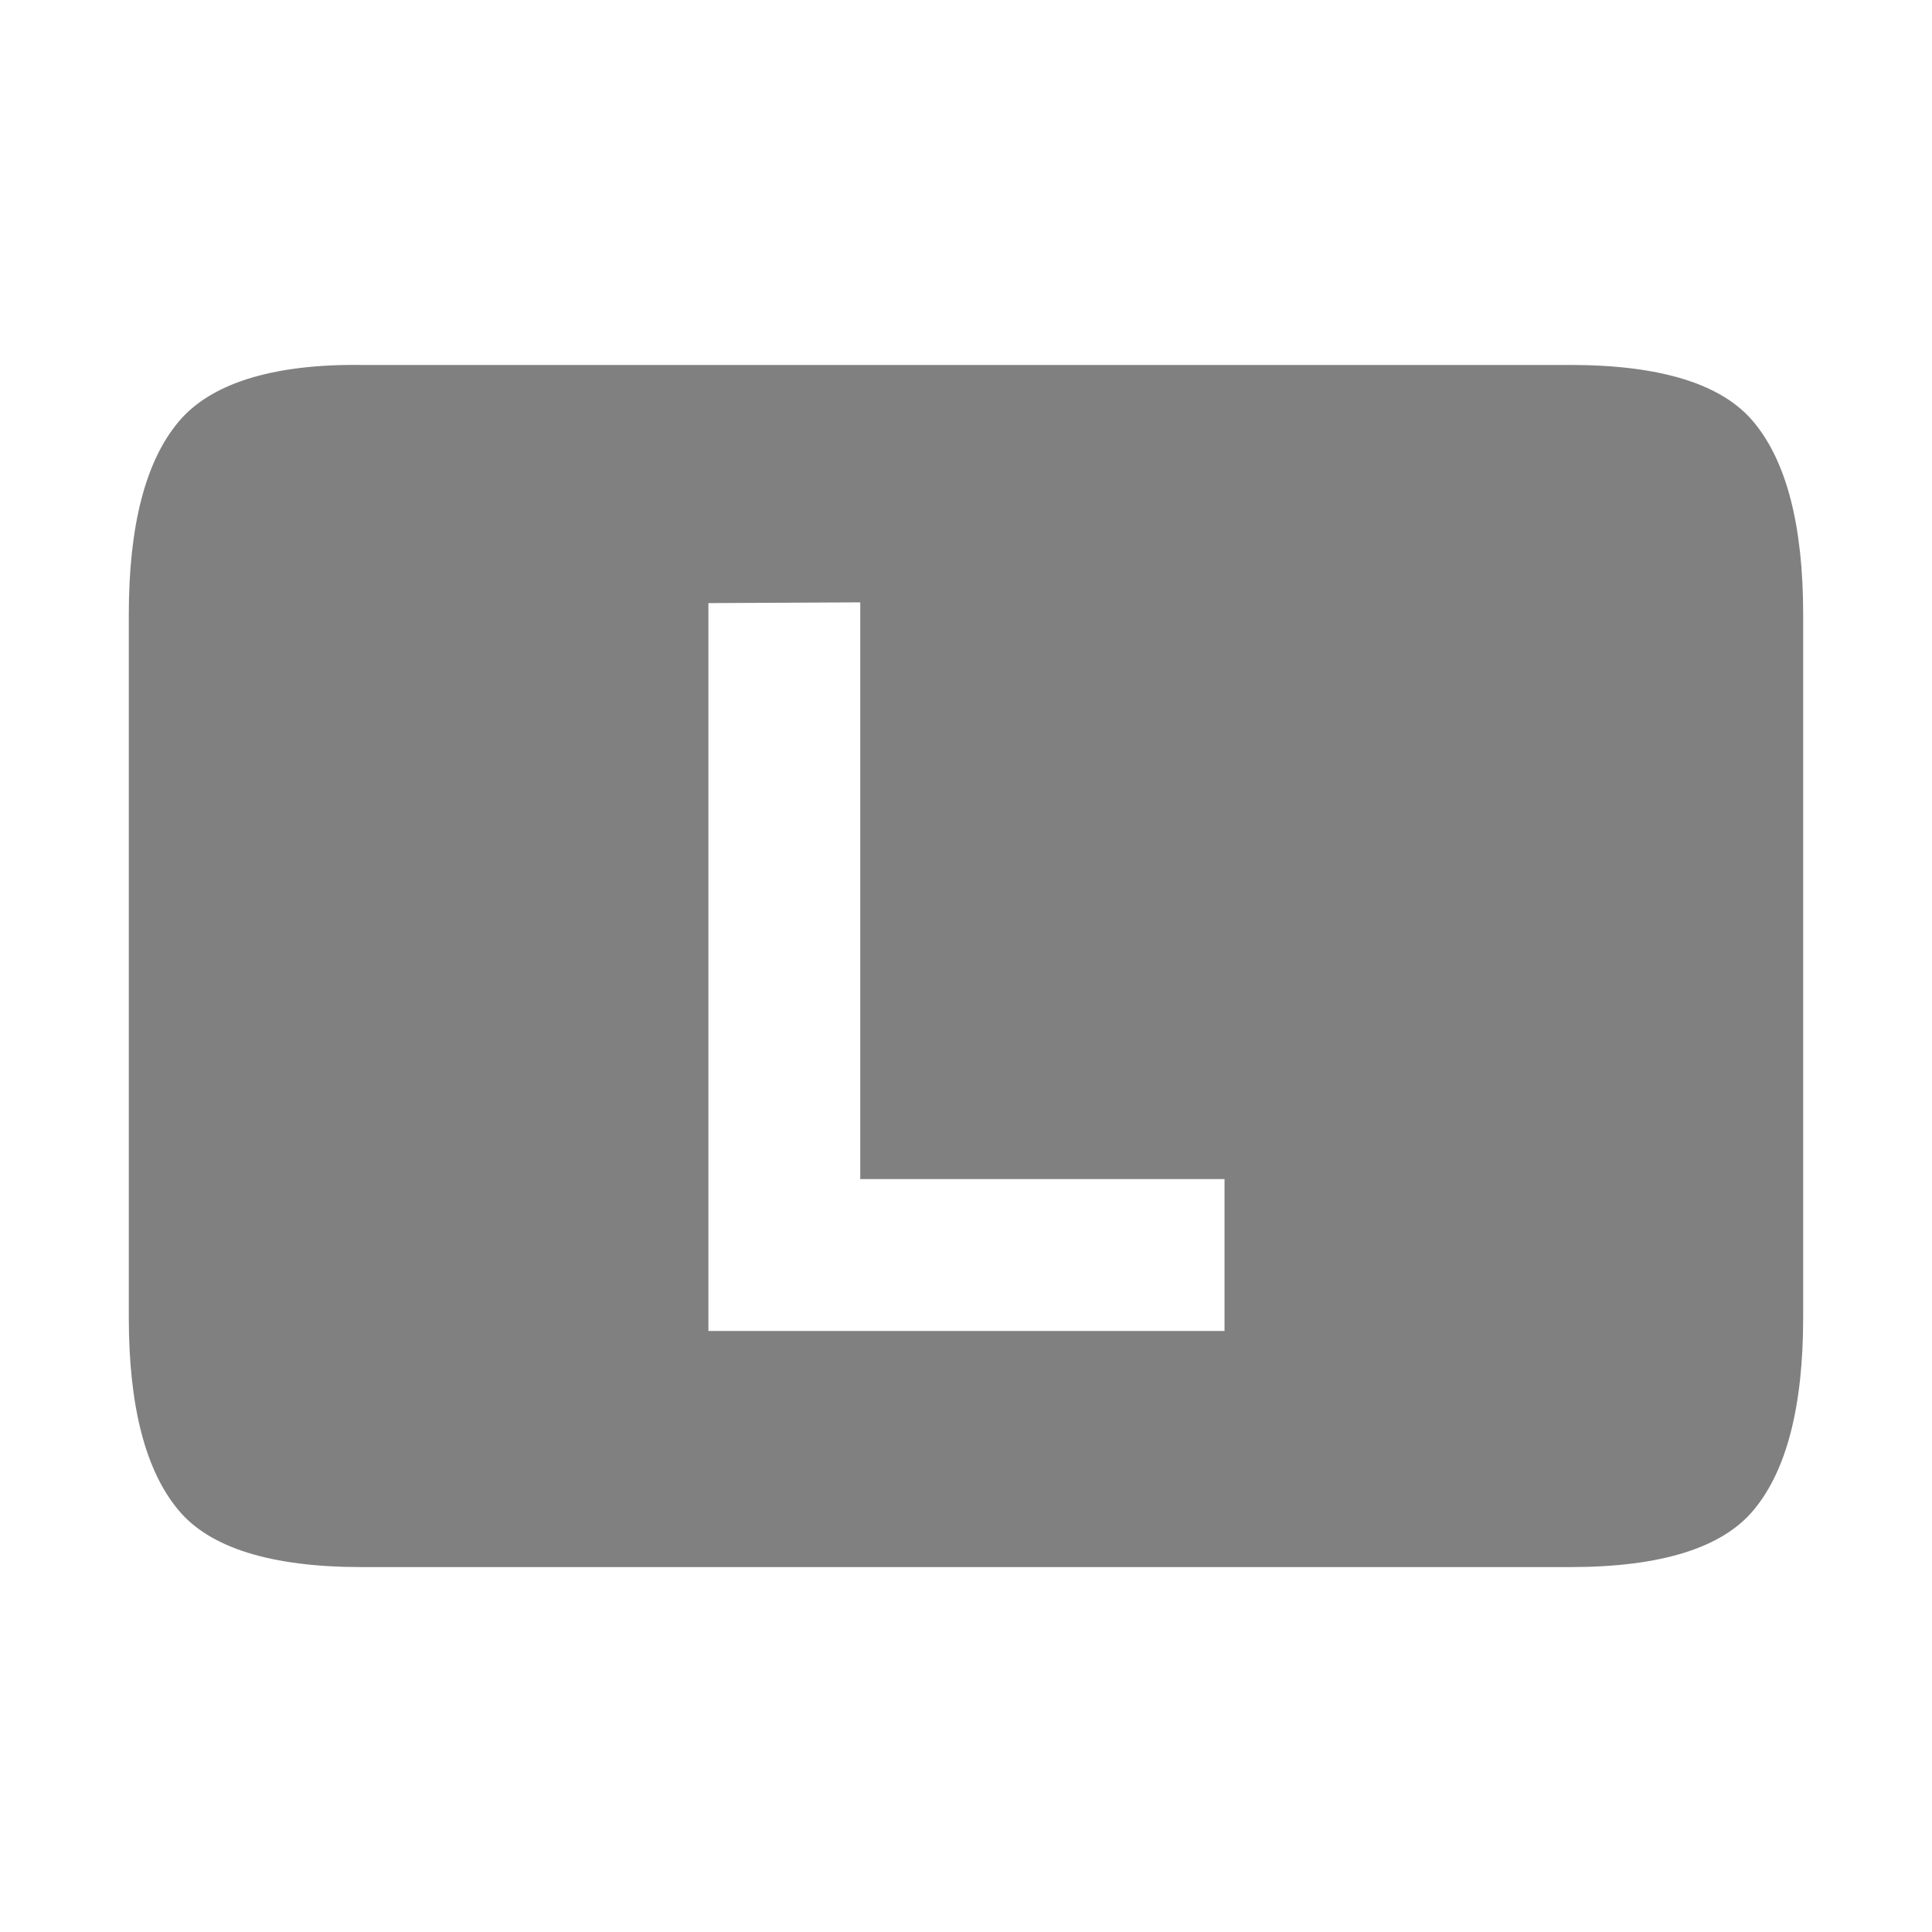
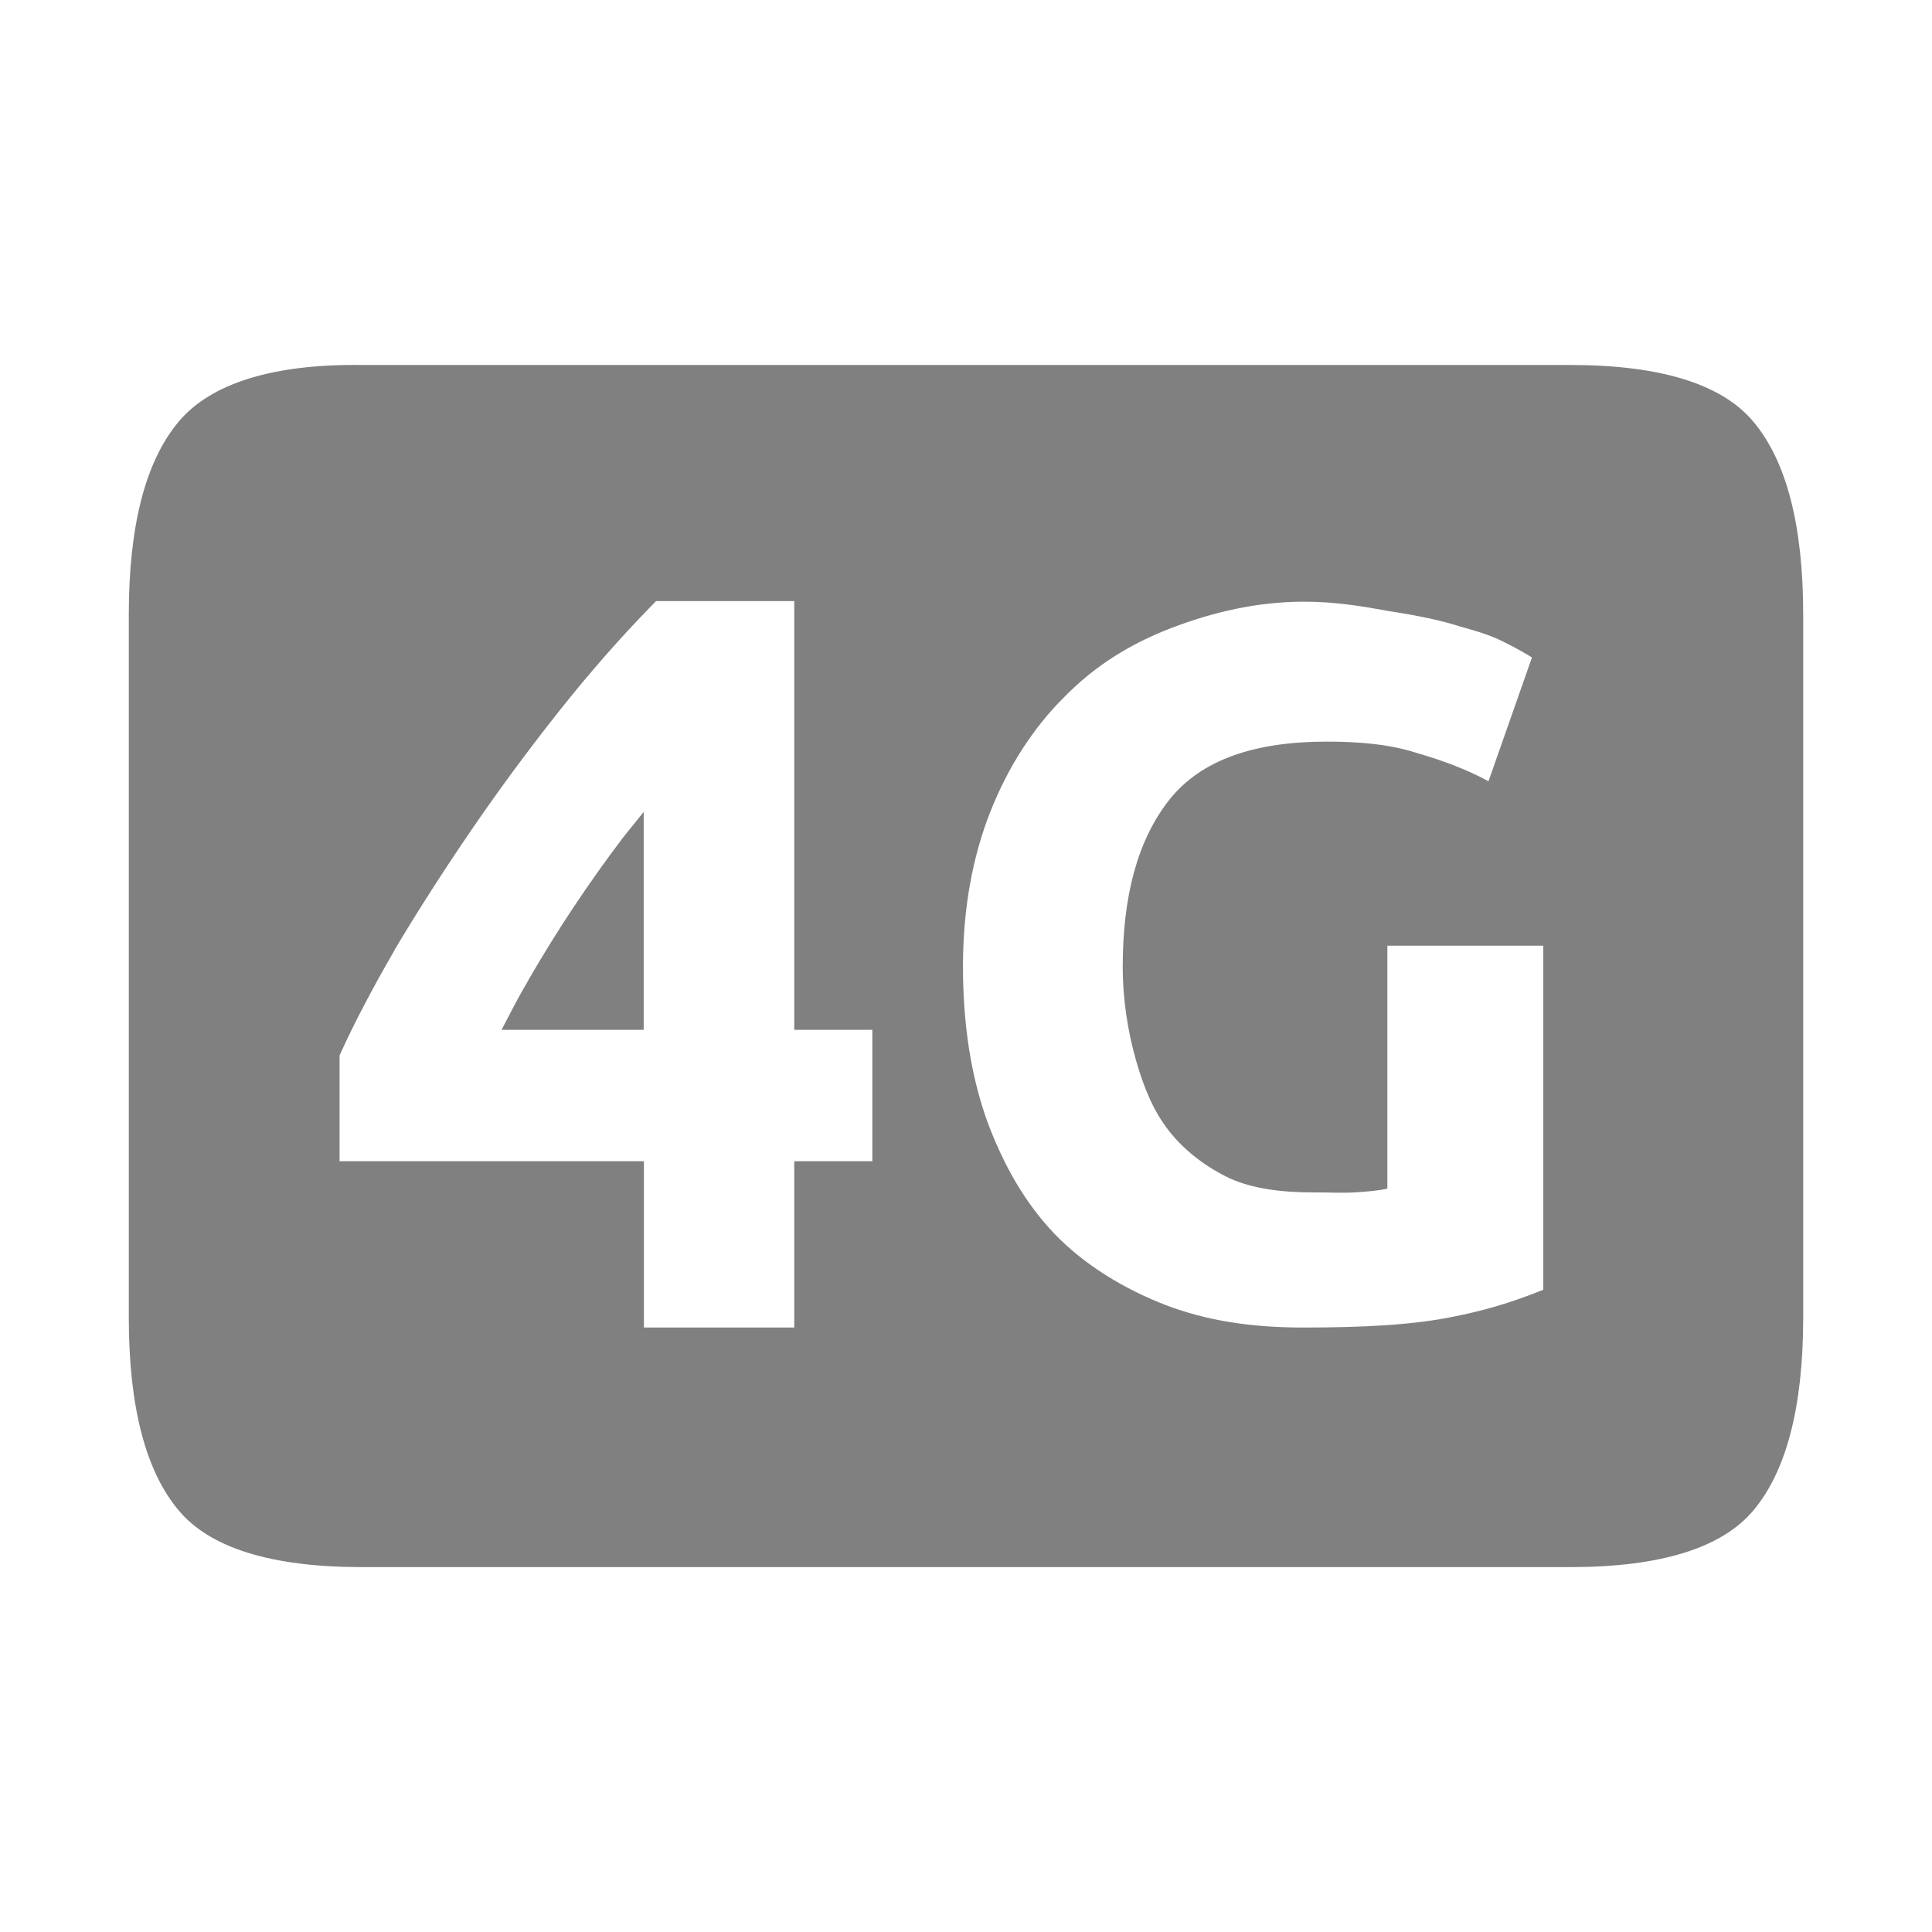
<svg xmlns="http://www.w3.org/2000/svg" width="90" height="90" id="svg6138" version="1.1" viewBox="0 0 90 90">
  <defs id="defs6140">
    <clipPath id="clipPath3017-4-5" clipPathUnits="userSpaceOnUse">
      <path id="path3019-4-1" d="m 199,186.362 0,27 39,0 0,-27 -39,0 z m 25.141,7.5 c 0.532,1e-5 0.983,0.079 1.406,0.156 0.434,0.067 0.852,0.15 1.156,0.25 0.315,0.088 0.523,0.151 0.719,0.25 0.206,0.1 0.398,0.21 0.484,0.266 l -0.719,2.047 c -0.347,-0.188 -0.732,-0.336 -1.188,-0.469 -0.445,-0.144 -0.952,-0.188 -1.484,-0.188 -1.183,2e-5 -2.077,0.294 -2.609,0.969 -0.521,0.663 -0.766,1.589 -0.766,2.75 0,0.564 0.088,1.082 0.219,1.547 0.13,0.453 0.286,0.84 0.547,1.172 0.261,0.332 0.609,0.593 1,0.781 0.391,0.177 0.869,0.234 1.391,0.234 0.282,0 0.476,0.012 0.672,0 0.206,-0.012 0.395,-0.029 0.547,-0.062 l 0,-4.016 2.578,0 0,5.688 c -0.304,0.122 -0.78,0.305 -1.453,0.438 -0.673,0.144 -1.528,0.188 -2.516,0.188 -0.847,0 -1.586,-0.11 -2.281,-0.375 -0.684,-0.265 -1.34,-0.663 -1.828,-1.172 -0.489,-0.509 -0.854,-1.15 -1.125,-1.891 -0.261,-0.741 -0.391,-1.58 -0.391,-2.531 0,-0.962 0.16,-1.822 0.453,-2.562 0.293,-0.741 0.708,-1.382 1.219,-1.891 0.51,-0.52 1.082,-0.875 1.766,-1.141 0.695,-0.265 1.421,-0.438 2.203,-0.438 z m -11.953,0.031 c 0.163,-0.012 0.353,0 0.531,0 0.659,2e-5 1.243,0.116 1.719,0.281 0.486,0.154 0.874,0.375 1.188,0.672 0.313,0.286 0.552,0.604 0.703,1 0.151,0.385 0.203,0.866 0.203,1.328 0,0.451 -0.111,0.868 -0.359,1.297 -0.249,0.418 -0.579,0.733 -1,0.953 0.584,0.242 1.046,0.578 1.359,1.062 0.324,0.473 0.469,1.047 0.469,1.719 -1e-5,0.528 -0.077,1.033 -0.25,1.484 -0.173,0.44 -0.445,0.857 -0.812,1.188 -0.367,0.319 -0.834,0.547 -1.406,0.734 -0.562,0.176 -1.222,0.25 -2,0.25 -0.292,0 -0.613,0.011 -0.938,-0.031 -0.324,-0.033 -0.651,-0.121 -0.953,-0.188 -0.303,-0.066 -0.533,-0.11 -0.781,-0.188 -0.249,-0.077 -0.469,-0.153 -0.609,-0.219 l 0.453,-2.062 c 0.281,0.121 0.661,0.248 1.094,0.391 0.443,0.132 1.024,0.219 1.672,0.219 0.746,0 1.232,-0.136 1.578,-0.422 0.346,-0.286 0.547,-0.672 0.547,-1.156 0,-0.297 -0.058,-0.536 -0.188,-0.734 -0.119,-0.209 -0.3,-0.379 -0.516,-0.5 -0.216,-0.132 -0.51,-0.268 -0.812,-0.312 -0.292,-0.055 -0.571,-0.062 -0.906,-0.062 l -0.984,0 0,-1.938 1.125,0 c 0.238,0 0.424,-0.081 0.641,-0.125 0.227,-0.044 0.468,-0.088 0.641,-0.188 0.173,-0.11 0.293,-0.261 0.391,-0.438 0.108,-0.187 0.125,-0.428 0.125,-0.703 0,-0.209 -0.039,-0.377 -0.125,-0.531 -0.086,-0.154 -0.188,-0.276 -0.328,-0.375 -0.13,-0.099 -0.238,-0.19 -0.422,-0.234 -0.173,-0.055 -0.363,-0.062 -0.547,-0.062 -0.465,3e-5 -0.944,0.06 -1.344,0.203 -0.389,0.143 -0.738,0.322 -1.062,0.531 l -0.844,-1.828 c 0.173,-0.11 0.382,-0.176 0.609,-0.297 0.238,-0.121 0.469,-0.245 0.75,-0.344 0.281,-0.099 0.593,-0.215 0.906,-0.281 0.162,-0.033 0.322,-0.083 0.484,-0.094 z" style="color:#000000;fill:#ff00ff;fill-opacity:1;fill-rule:nonzero;stroke:none;stroke-width:6;marker:none;visibility:visible;display:inline;overflow:visible;enable-background:accumulate" />
    </clipPath>
  </defs>
  <g id="layer1" transform="translate(-283.5714,-358.7907)">
    <g transform="translate(169.5714,223.4282)" id="g5937" />
    <g id="g6498" transform="translate(-810.4286,-289.5715)">
-       <path style="font-size:15px;font-style:normal;font-variant:normal;font-weight:normal;font-stretch:normal;text-align:center;line-height:125%;letter-spacing:0px;word-spacing:0px;writing-mode:lr-tb;text-anchor:middle;fill:#808080;fill-opacity:1;stroke:none;font-family:Ubuntu;-inkscape-font-specification:Ubuntu" d="m 1110.855,665.363 c -4.233,-0.053 -7.077,0.897 -8.537,2.648 -1.533,1.825 -2.318,4.819 -2.318,8.979 l 0,32.746 c 0,4.16 0.786,7.154 2.318,8.979 1.46,1.752 4.304,2.648 8.537,2.648 l 56.291,0 c 4.233,0 7.077,-0.897 8.537,-2.648 1.533,-1.825 2.316,-4.819 2.316,-8.979 l 0,-32.746 c 0,-4.16 -0.784,-7.154 -2.316,-8.979 -1.46,-1.752 -4.304,-2.648 -8.537,-2.648 l -56.291,0 z m 23.219,11.059 0,26.867 16.969,0 0,7.074 -23.371,0 -0.672,0 0,-33.906 7.074,-0.035 z" id="path6342-6" />
+       <path style="font-size:15px;font-style:normal;font-variant:normal;font-weight:normal;font-stretch:normal;text-align:center;line-height:125%;letter-spacing:0px;word-spacing:0px;writing-mode:lr-tb;text-anchor:middle;fill:#808080;fill-opacity:1;stroke:none;font-family:Ubuntu;-inkscape-font-specification:Ubuntu" d="M 16.855 17.002 C 12.623 16.949 9.778 17.899 8.318 19.65 C 6.786 21.475 6 24.469 6 28.629 L 6 61.375 C 6 65.535 6.786 68.529 8.318 70.354 C 9.778 72.105 12.623 73.002 16.855 73.002 L 73.146 73.002 C 77.379 73.002 80.224 72.105 81.684 70.354 C 83.216 68.529 84 65.535 84 61.375 L 84 28.629 C 84 24.469 83.216 21.475 81.684 19.65 C 80.224 17.899 77.379 17.002 73.146 17.002 L 16.855 17.002 z M 30.564 28 L 30.57 28 L 36.25 28 L 37 28 L 37 47.973 L 40.637 47.973 L 40.637 54.094 L 37 54.094 L 37 61.84 L 29.996 61.84 L 29.996 54.094 L 15.818 54.094 L 15.818 49.168 L 15.885 49.021 C 16.52 47.622 17.356 46.031 18.391 44.242 L 18.391 44.236 L 18.391 44.232 C 19.456 42.445 20.629 40.613 21.912 38.734 C 23.197 36.853 24.559 35.002 26 33.184 C 27.445 31.361 28.893 29.708 30.344 28.225 L 30.564 28 z M 60.754 28.029 C 62.253 28.029 63.524 28.253 64.717 28.471 C 65.941 28.658 67.118 28.891 67.975 29.172 C 68.862 29.421 69.449 29.599 70 29.879 C 70.581 30.159 71.12 30.471 71.365 30.627 L 69.34 36.393 C 68.361 35.863 67.279 35.448 65.994 35.074 C 64.74 34.669 63.31 34.547 61.811 34.547 C 58.476 34.547 55.956 35.375 54.457 37.275 C 52.989 39.145 52.301 41.754 52.301 45.025 C 52.301 46.614 52.548 48.074 52.916 49.383 C 53.283 50.66 53.723 51.749 54.457 52.684 C 55.191 53.618 56.174 54.357 57.275 54.887 C 58.377 55.385 59.725 55.547 61.193 55.547 C 61.989 55.547 62.537 55.581 63.088 55.547 C 63.669 55.513 64.201 55.466 64.629 55.371 L 64.629 44.055 L 71.893 44.055 L 71.893 60.08 C 71.036 60.423 69.696 60.942 67.799 61.316 C 65.902 61.721 63.493 61.842 60.709 61.842 C 58.323 61.842 56.239 61.535 54.281 60.787 C 52.354 60.039 50.508 58.918 49.131 57.484 C 47.754 56.051 46.726 54.246 45.961 52.158 C 45.227 50.071 44.859 47.705 44.859 45.025 C 44.859 42.315 45.311 39.892 46.137 37.805 C 46.963 35.717 48.132 33.91 49.57 32.477 C 51.008 31.012 52.618 30.01 54.545 29.262 C 56.503 28.514 58.551 28.029 60.754 28.029 z M 29.982 37.828 C 29.649 38.243 29.333 38.623 28.988 39.061 L 28.998 39.051 C 28.23 40.065 27.476 41.124 26.738 42.232 C 26.001 43.339 25.295 44.478 24.619 45.646 L 24.619 45.65 L 24.619 45.654 C 24.159 46.428 23.767 47.2 23.365 47.973 L 29.986 47.973 L 29.986 37.828 L 29.982 37.828 z " transform="translate(1094,648.3622)" id="path4120" />
      <rect style="fill:none;stroke:none" id="rect5911" width="90" height="90" x="1094" y="648.362" />
      <path transform="matrix(2,0,0,2,702,293.6379)" style="fill:#cccccc;fill-opacity:1;stroke:none;display:none" d="m 213.5,189.362 c -9,0 -10,0 -10,6 l 0,9 c 0,6 1,6 10,6 l 10,0 c 9,0 10,0 10,-6 l 0,-9 c 0,-6 -1,-6 -10,-6 z" id="path5921-7" clip-path="url(#clipPath3017-4-5)" />
    </g>
  </g>
</svg>
